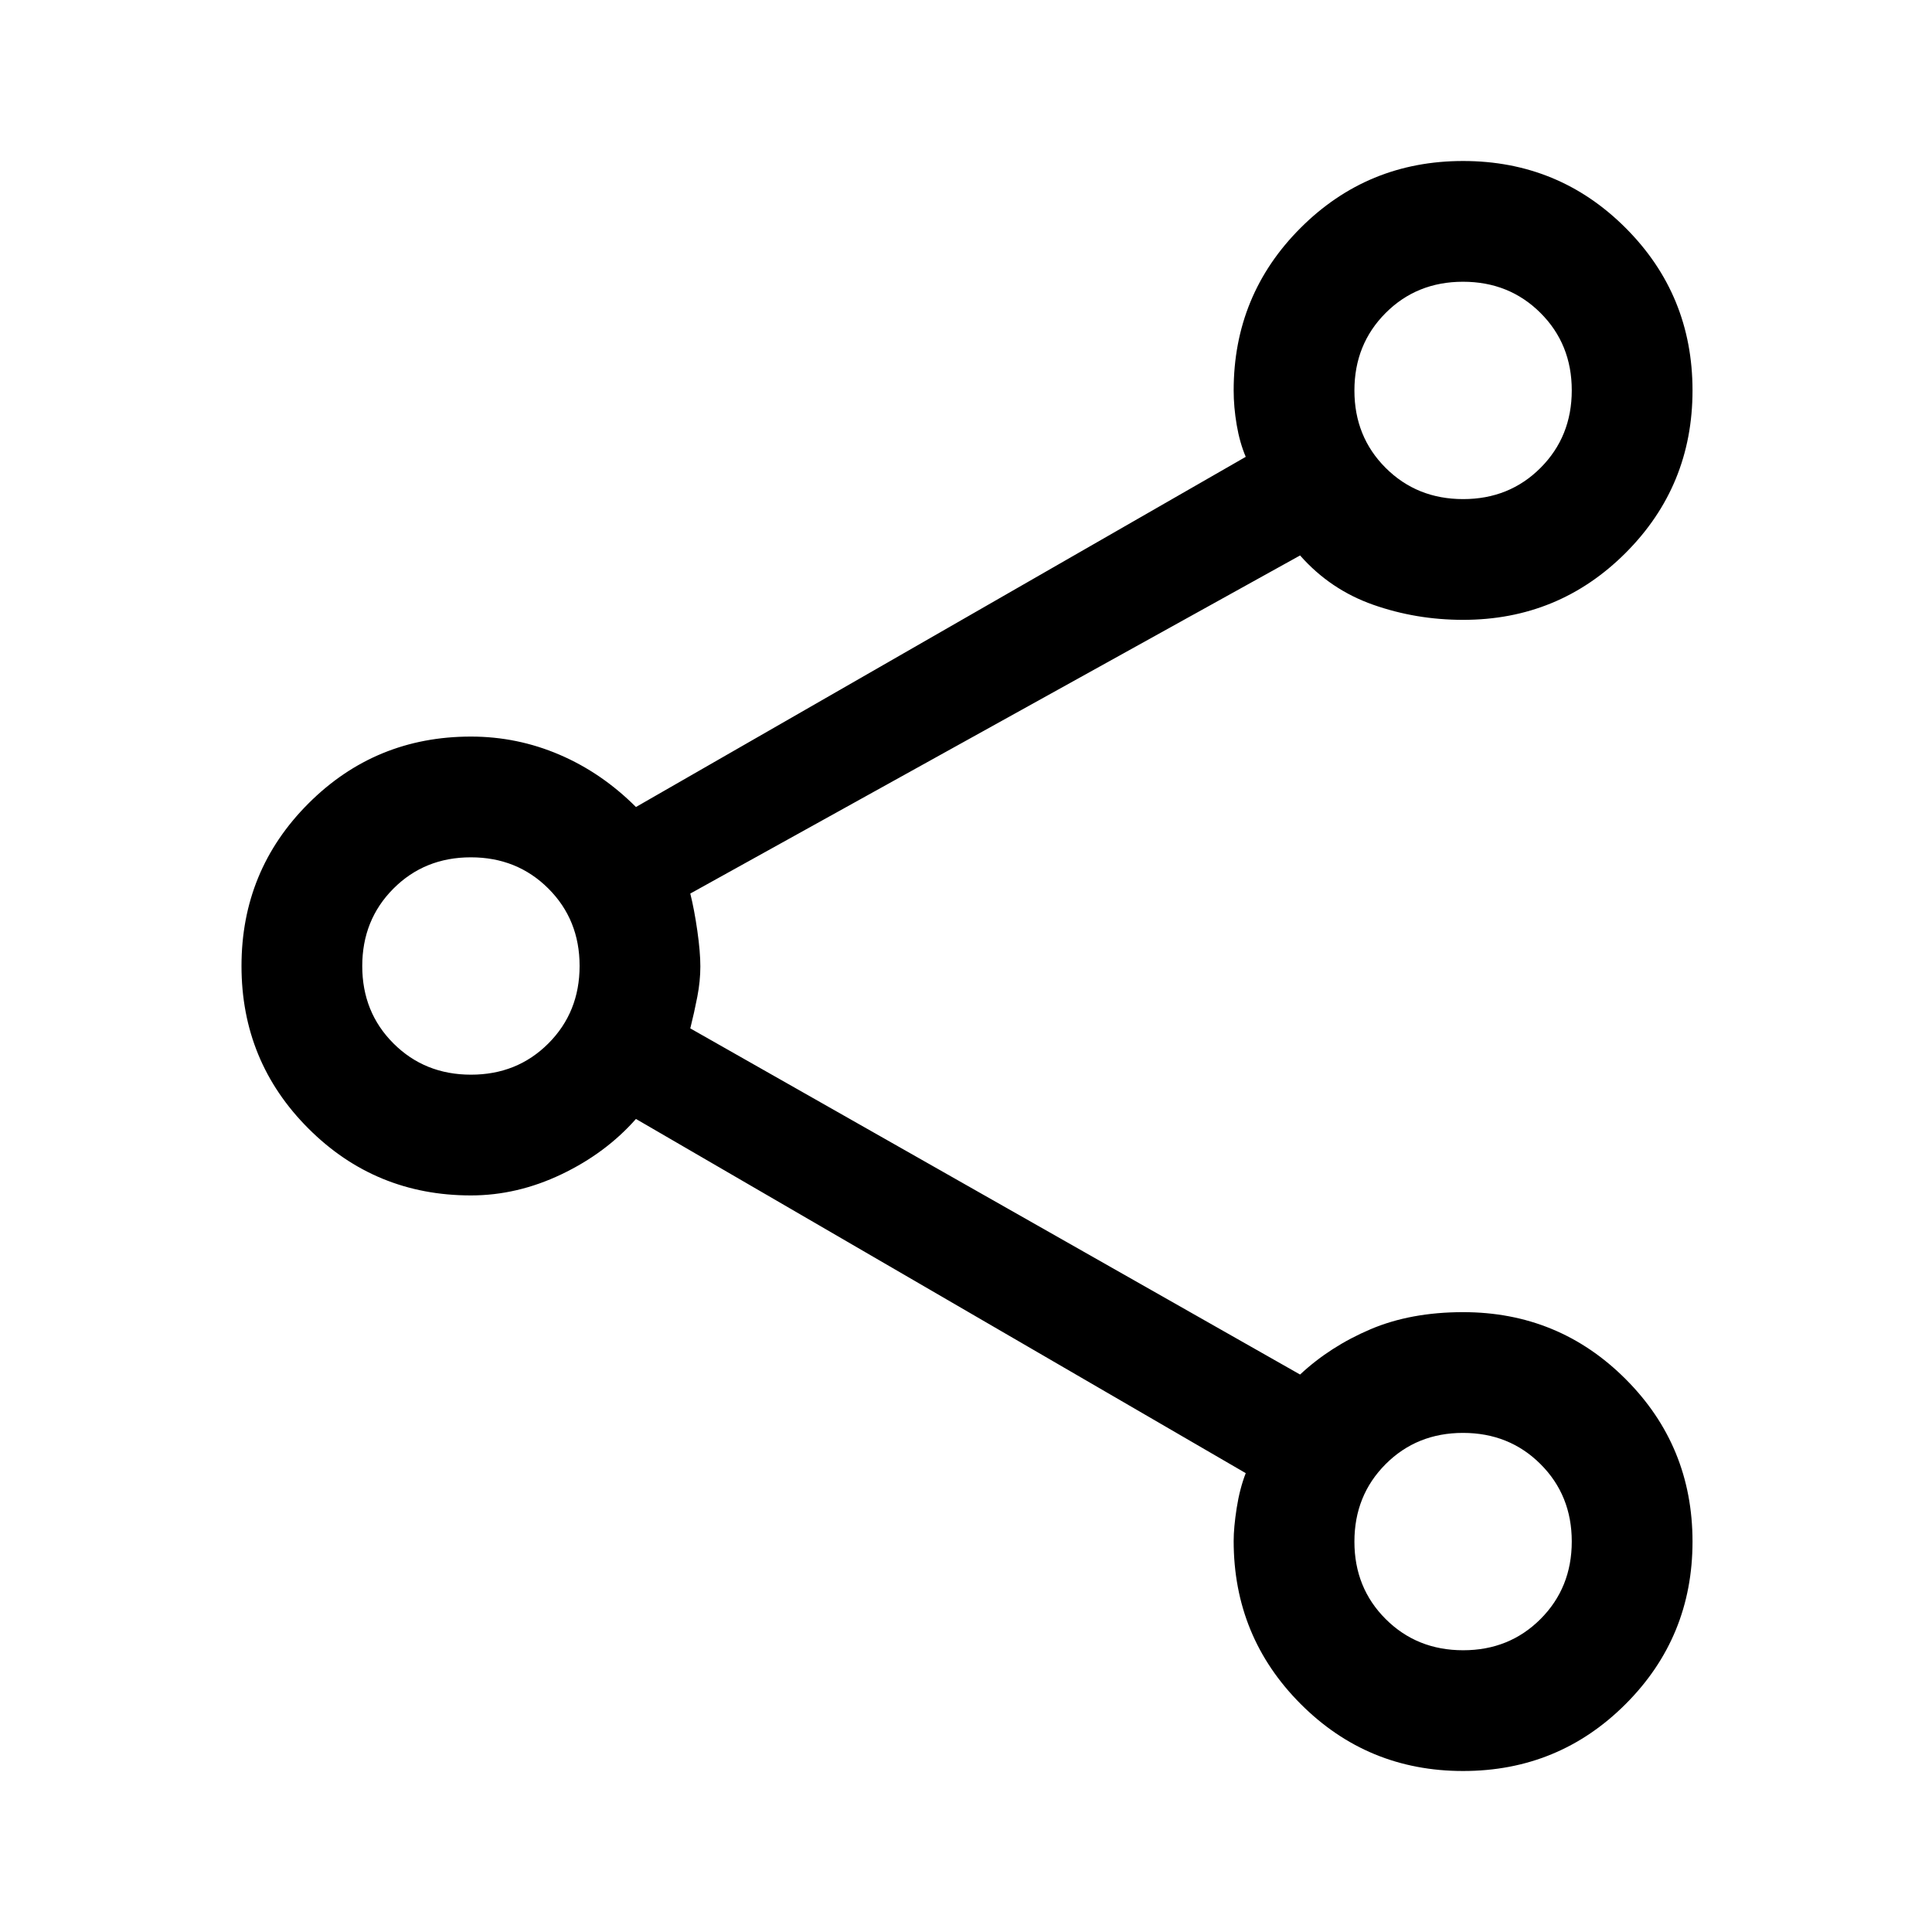
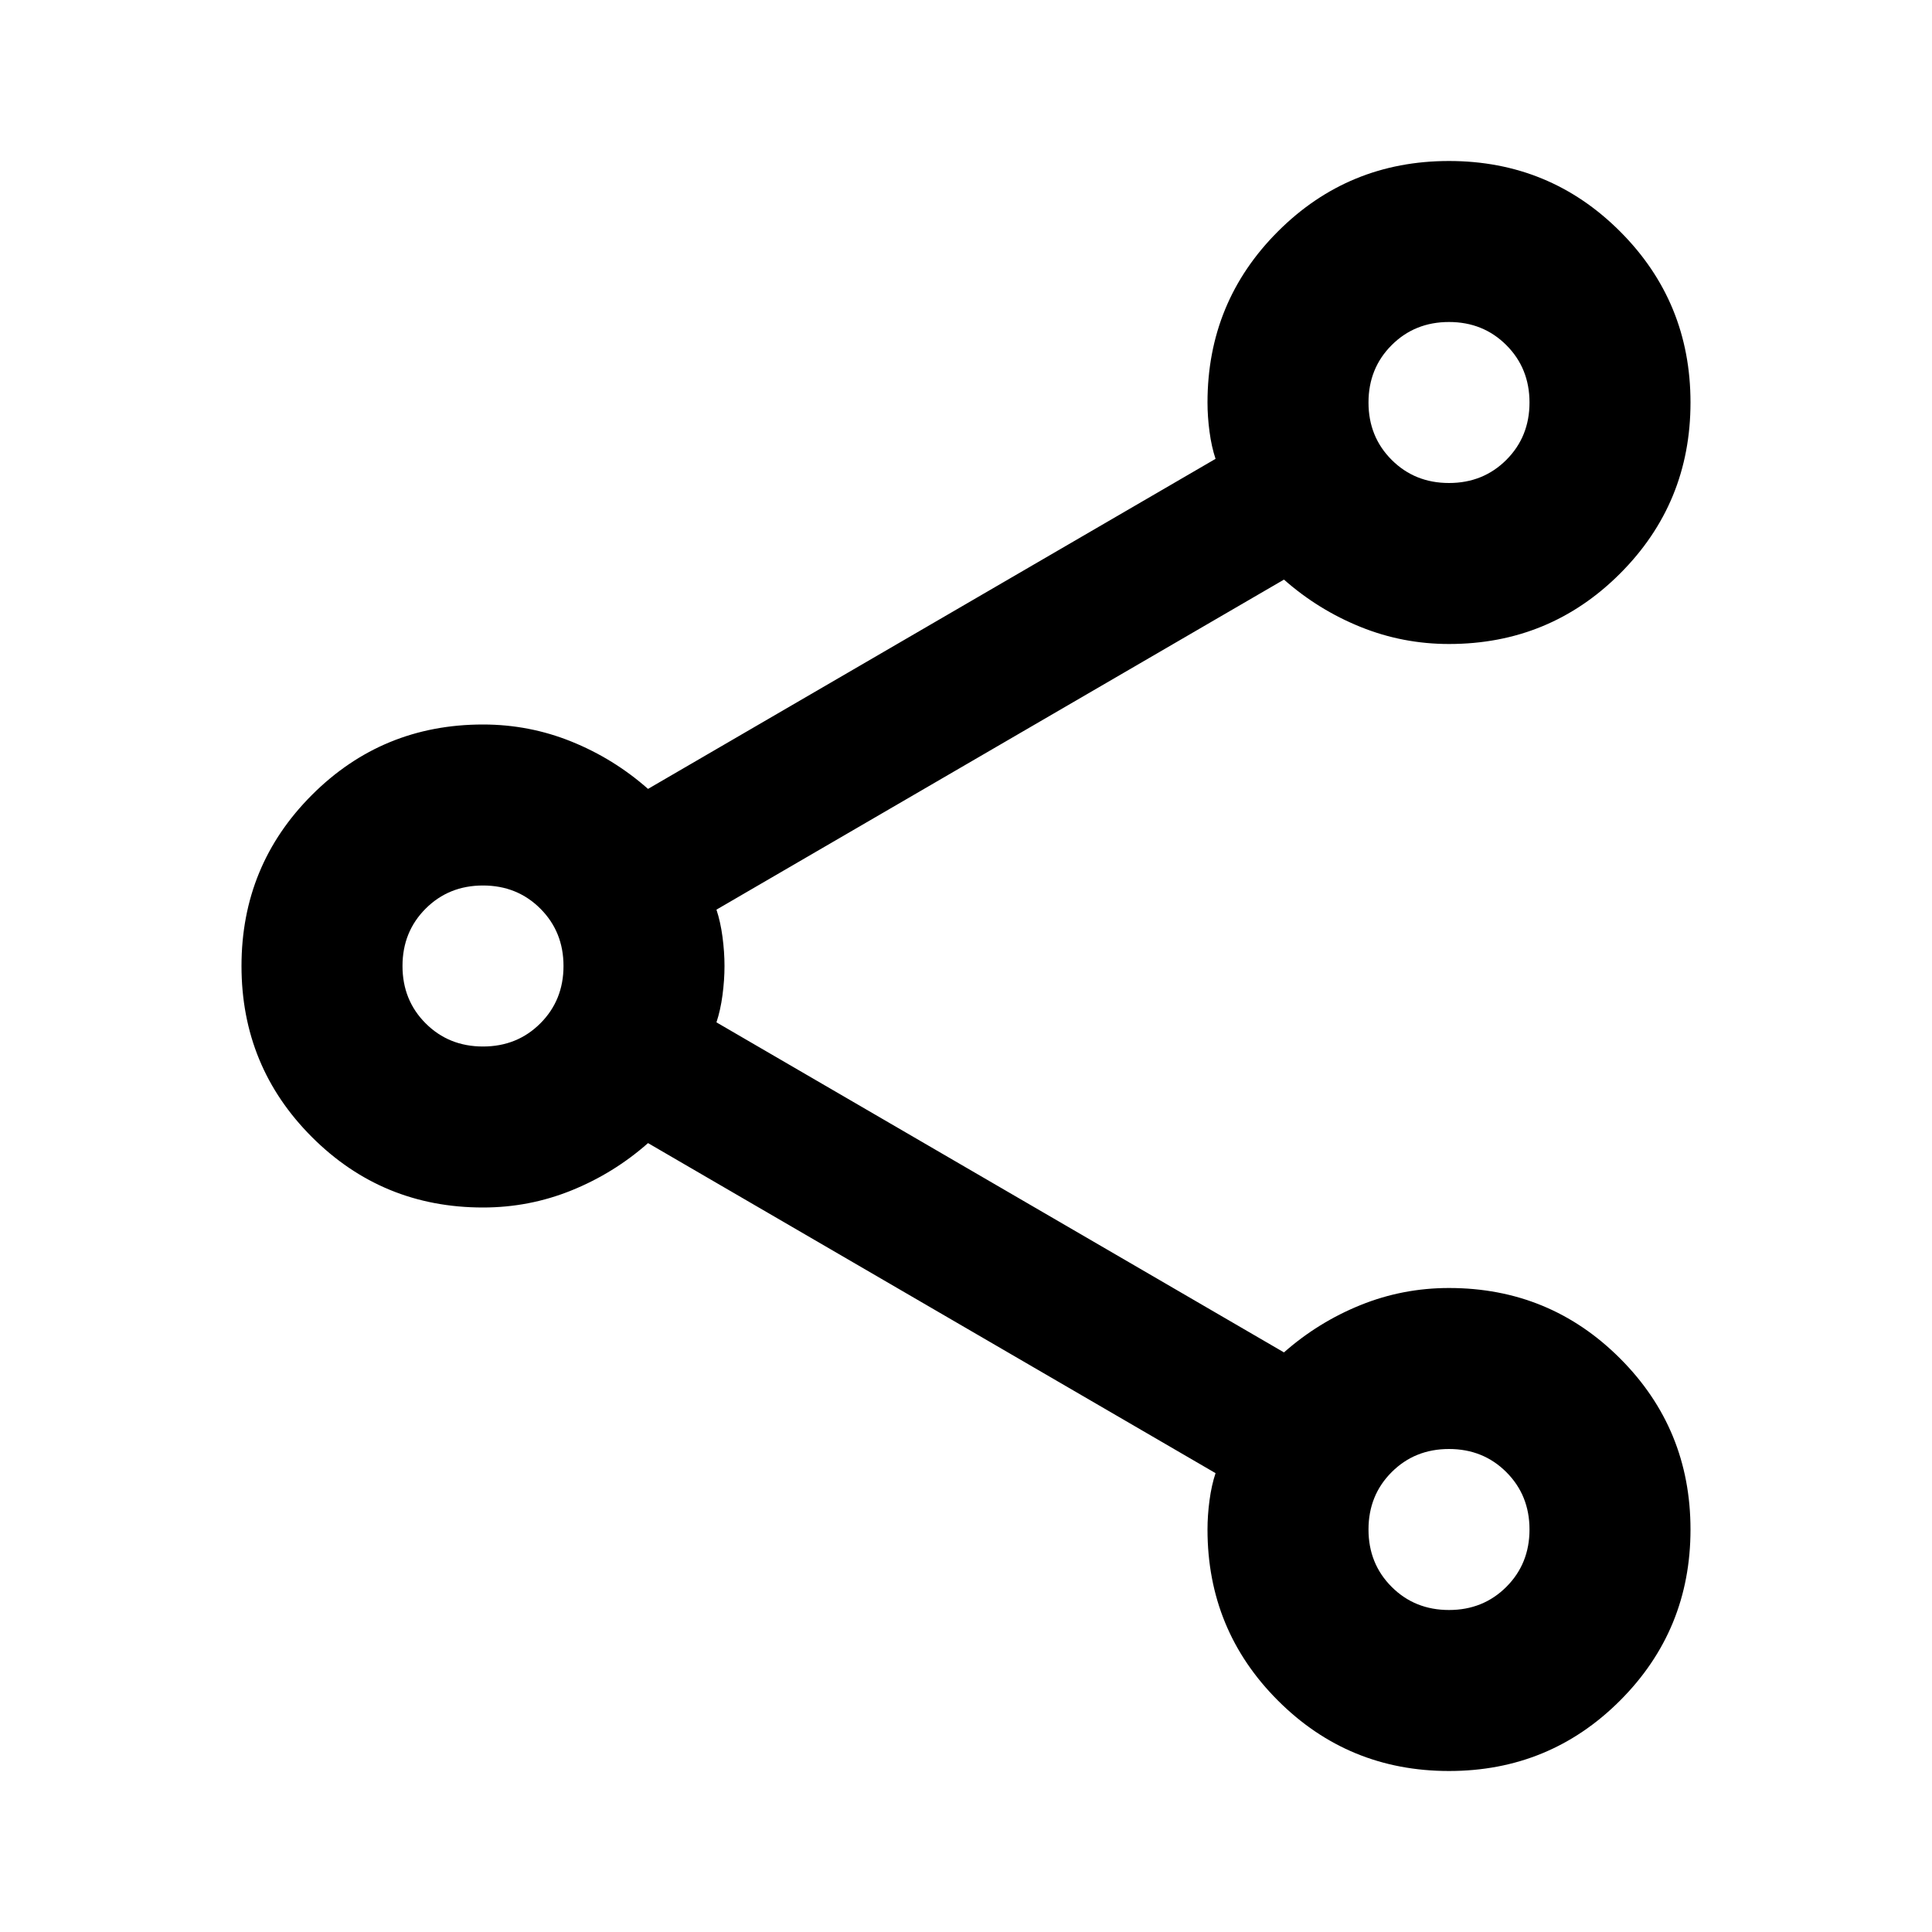
- <svg xmlns="http://www.w3.org/2000/svg" height="48" viewBox="0 -960 960 960" width="48">
-   <path d="M727-80q-47.5 0-80.75-33.346Q613-146.693 613-194.331q0-6.669 1.5-16.312T619-228L316-404q-15 17-37 27.5T234-366q-47.5 0-80.75-33.25T120-480q0-47.5 33.25-80.75T234-594q23 0 44 9t38 26l303-174q-3-7.071-4.5-15.911Q613-757.75 613-766q0-47.5 33.25-80.75T727-880q47.5 0 80.75 33.25T841-766q0 47.5-33.25 80.75T727-652q-23.354 0-44.677-7.5T646-684L343-516q2 8 3.5 18.5t1.5 17.741q0 7.242-1.5 15Q345-457 343-449l303 172q15-14 35-22.5t46-8.5q47.5 0 80.75 33.25T841-194q0 47.5-33.25 80.75T727-80Zm.035-632Q750-712 765.5-727.535q15.5-15.535 15.5-38.5T765.465-804.5q-15.535-15.5-38.5-15.5T688.5-804.465q-15.5 15.535-15.5 38.5t15.535 38.465q15.535 15.5 38.5 15.5Zm-493 286Q257-426 272.5-441.535q15.5-15.535 15.5-38.5T272.465-518.5q-15.535-15.5-38.5-15.5T195.5-518.465q-15.5 15.535-15.5 38.5t15.535 38.465q15.535 15.5 38.5 15.5Zm493 286Q750-140 765.5-155.535q15.5-15.535 15.5-38.5T765.465-232.5q-15.535-15.5-38.5-15.5T688.5-232.465q-15.5 15.535-15.5 38.5t15.535 38.465q15.535 15.5 38.5 15.5ZM727-766ZM234-480Zm493 286Z" />
+ <svg xmlns="http://www.w3.org/2000/svg" height="24" viewBox="0 -960 960 960" width="24">
+   <path d="M720-80q-50 0-85-35t-35-85q0-7 1-14.5t3-13.5L322-392q-17 15-38 23.5t-44 8.5q-50 0-85-35t-35-85q0-50 35-85t85-35q23 0 44 8.5t38 23.5l282-164q-2-6-3-13.5t-1-14.5q0-50 35-85t85-35q50 0 85 35t35 85q0 50-35 85t-85 35q-23 0-44-8.5T638-672L356-508q2 6 3 13.5t1 14.5q0 7-1 14.5t-3 13.5l282 164q17-15 38-23.5t44-8.5q50 0 85 35t35 85q0 50-35 85t-85 35Zm0-640q17 0 28.5-11.5T760-760q0-17-11.5-28.5T720-800q-17 0-28.5 11.5T680-760q0 17 11.5 28.5T720-720ZM240-440q17 0 28.5-11.5T280-480q0-17-11.5-28.5T240-520q-17 0-28.5 11.5T200-480q0 17 11.5 28.5T240-440Zm480 280q17 0 28.5-11.5T760-200q0-17-11.5-28.5T720-240q-17 0-28.5 11.5T680-200q0 17 11.5 28.5T720-160Zm0-600ZM240-480Zm480 280Z" />
</svg>
